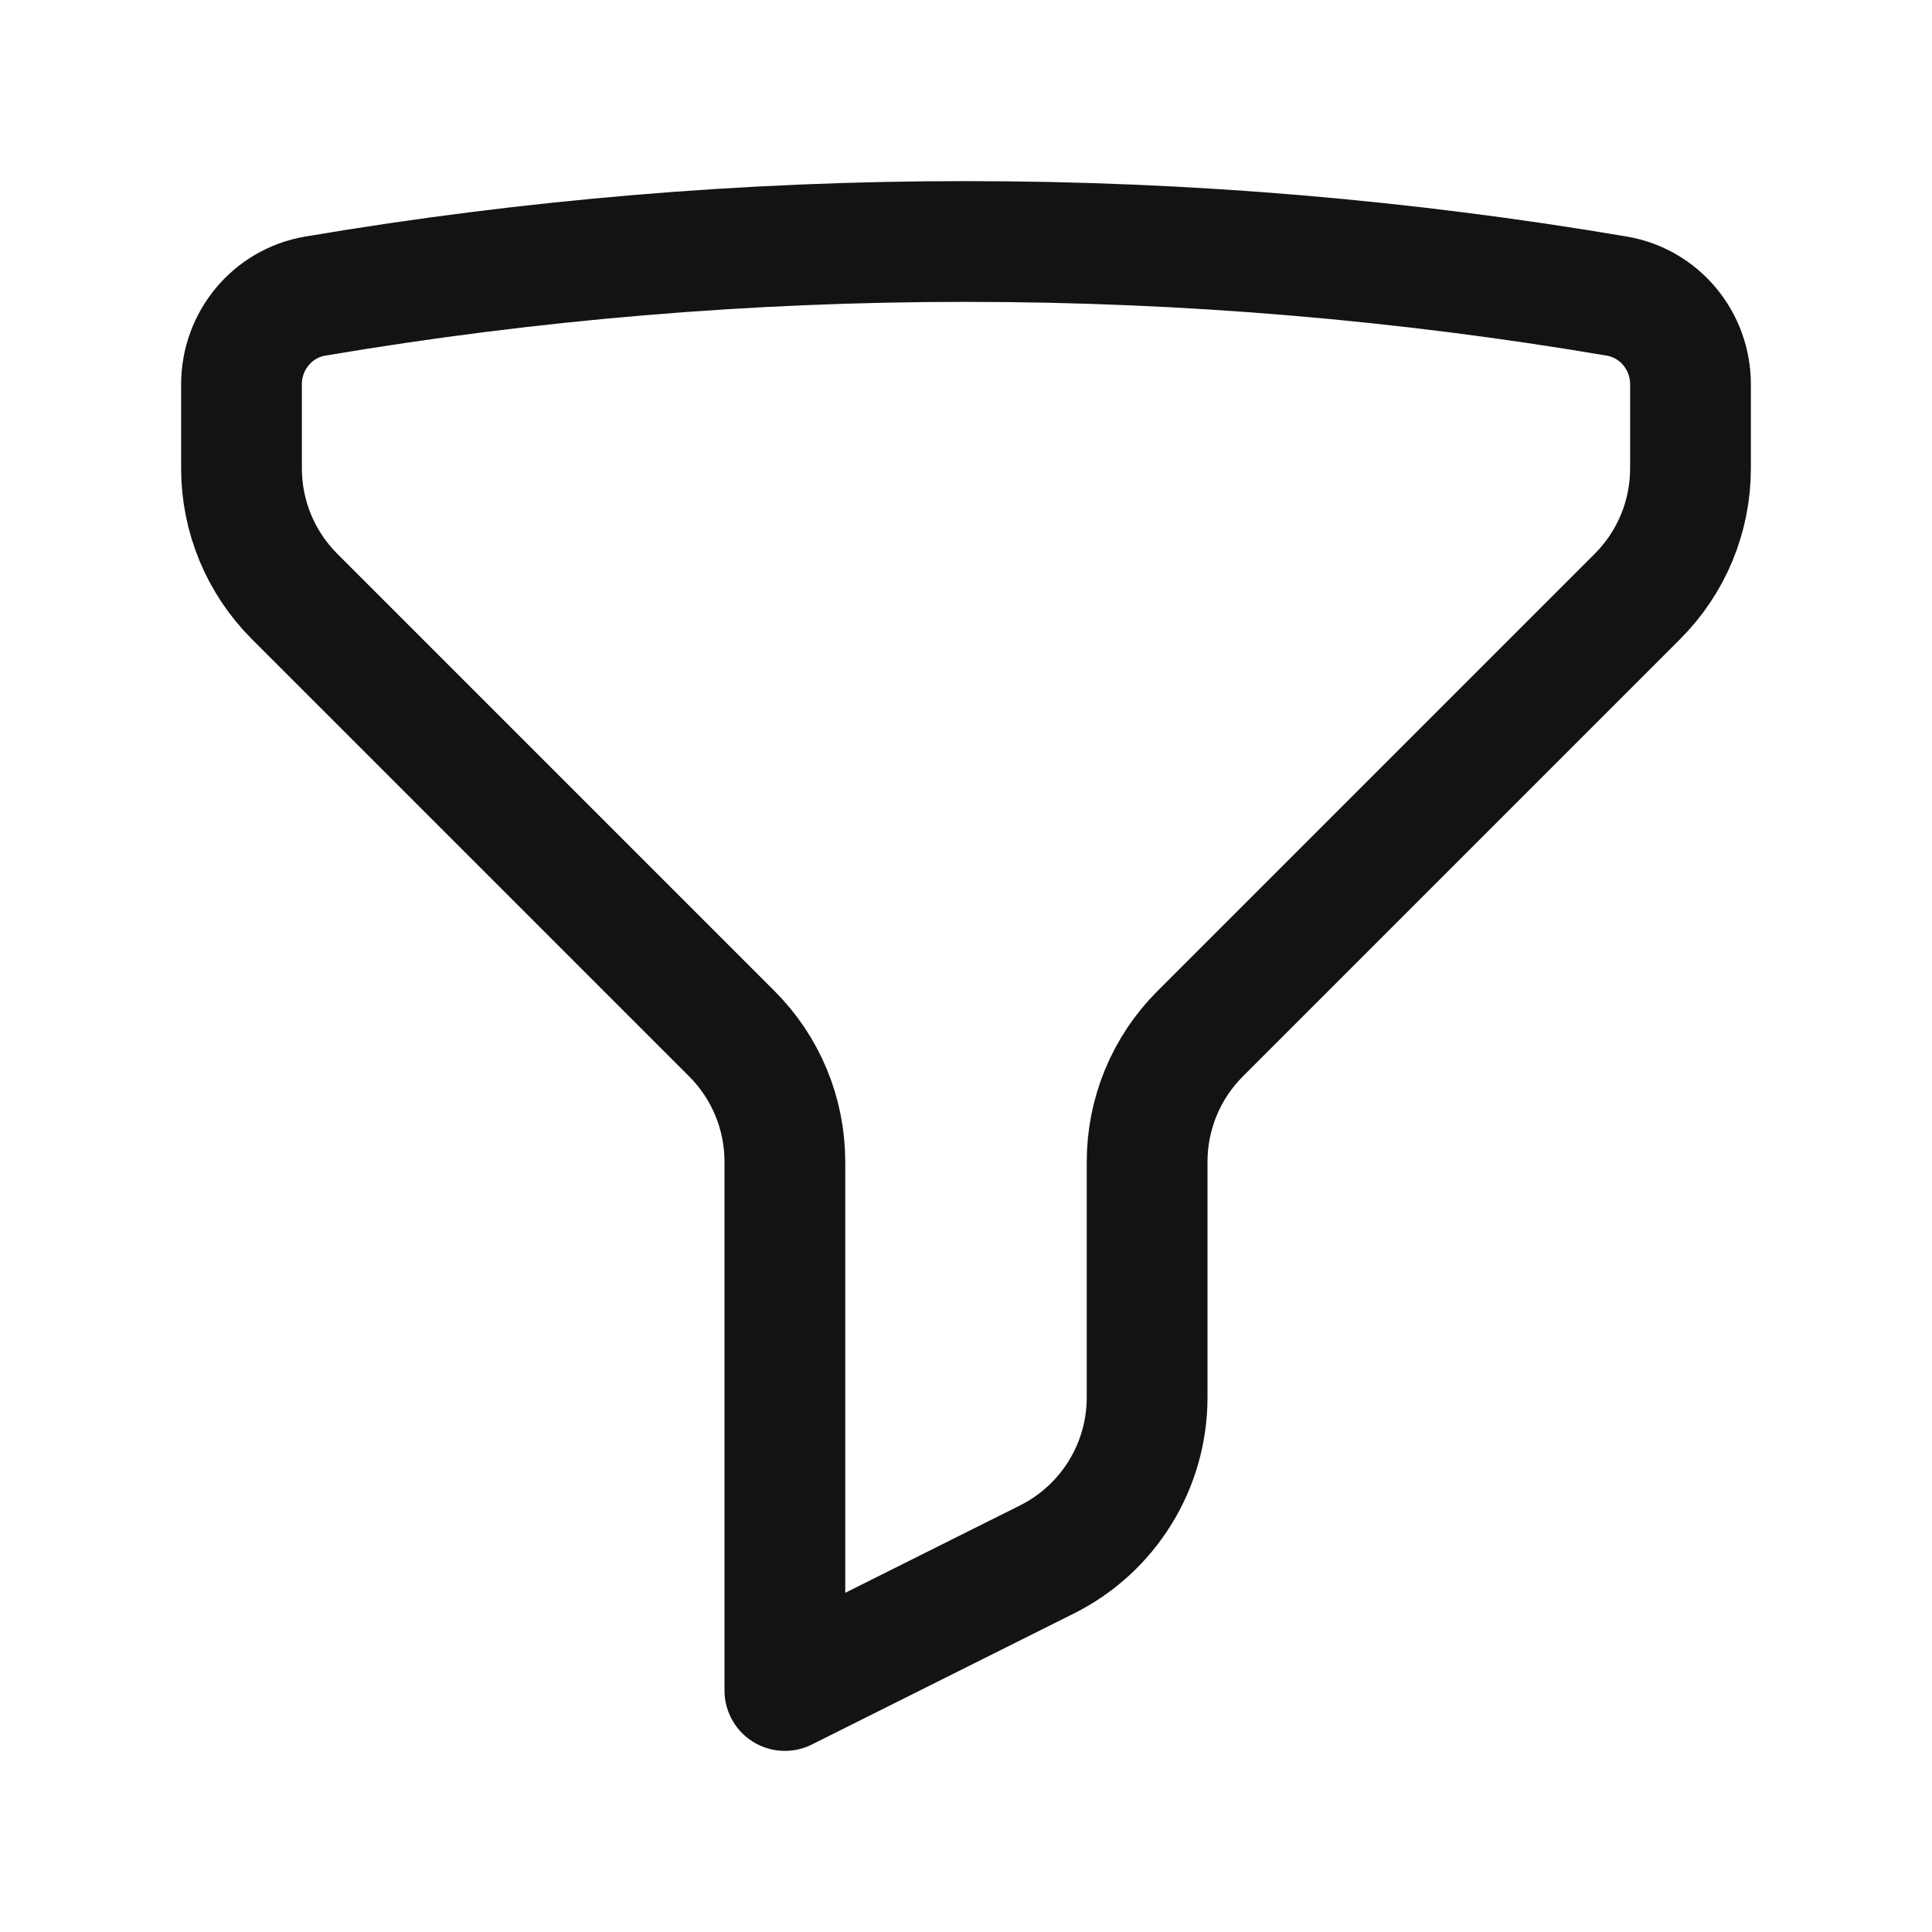
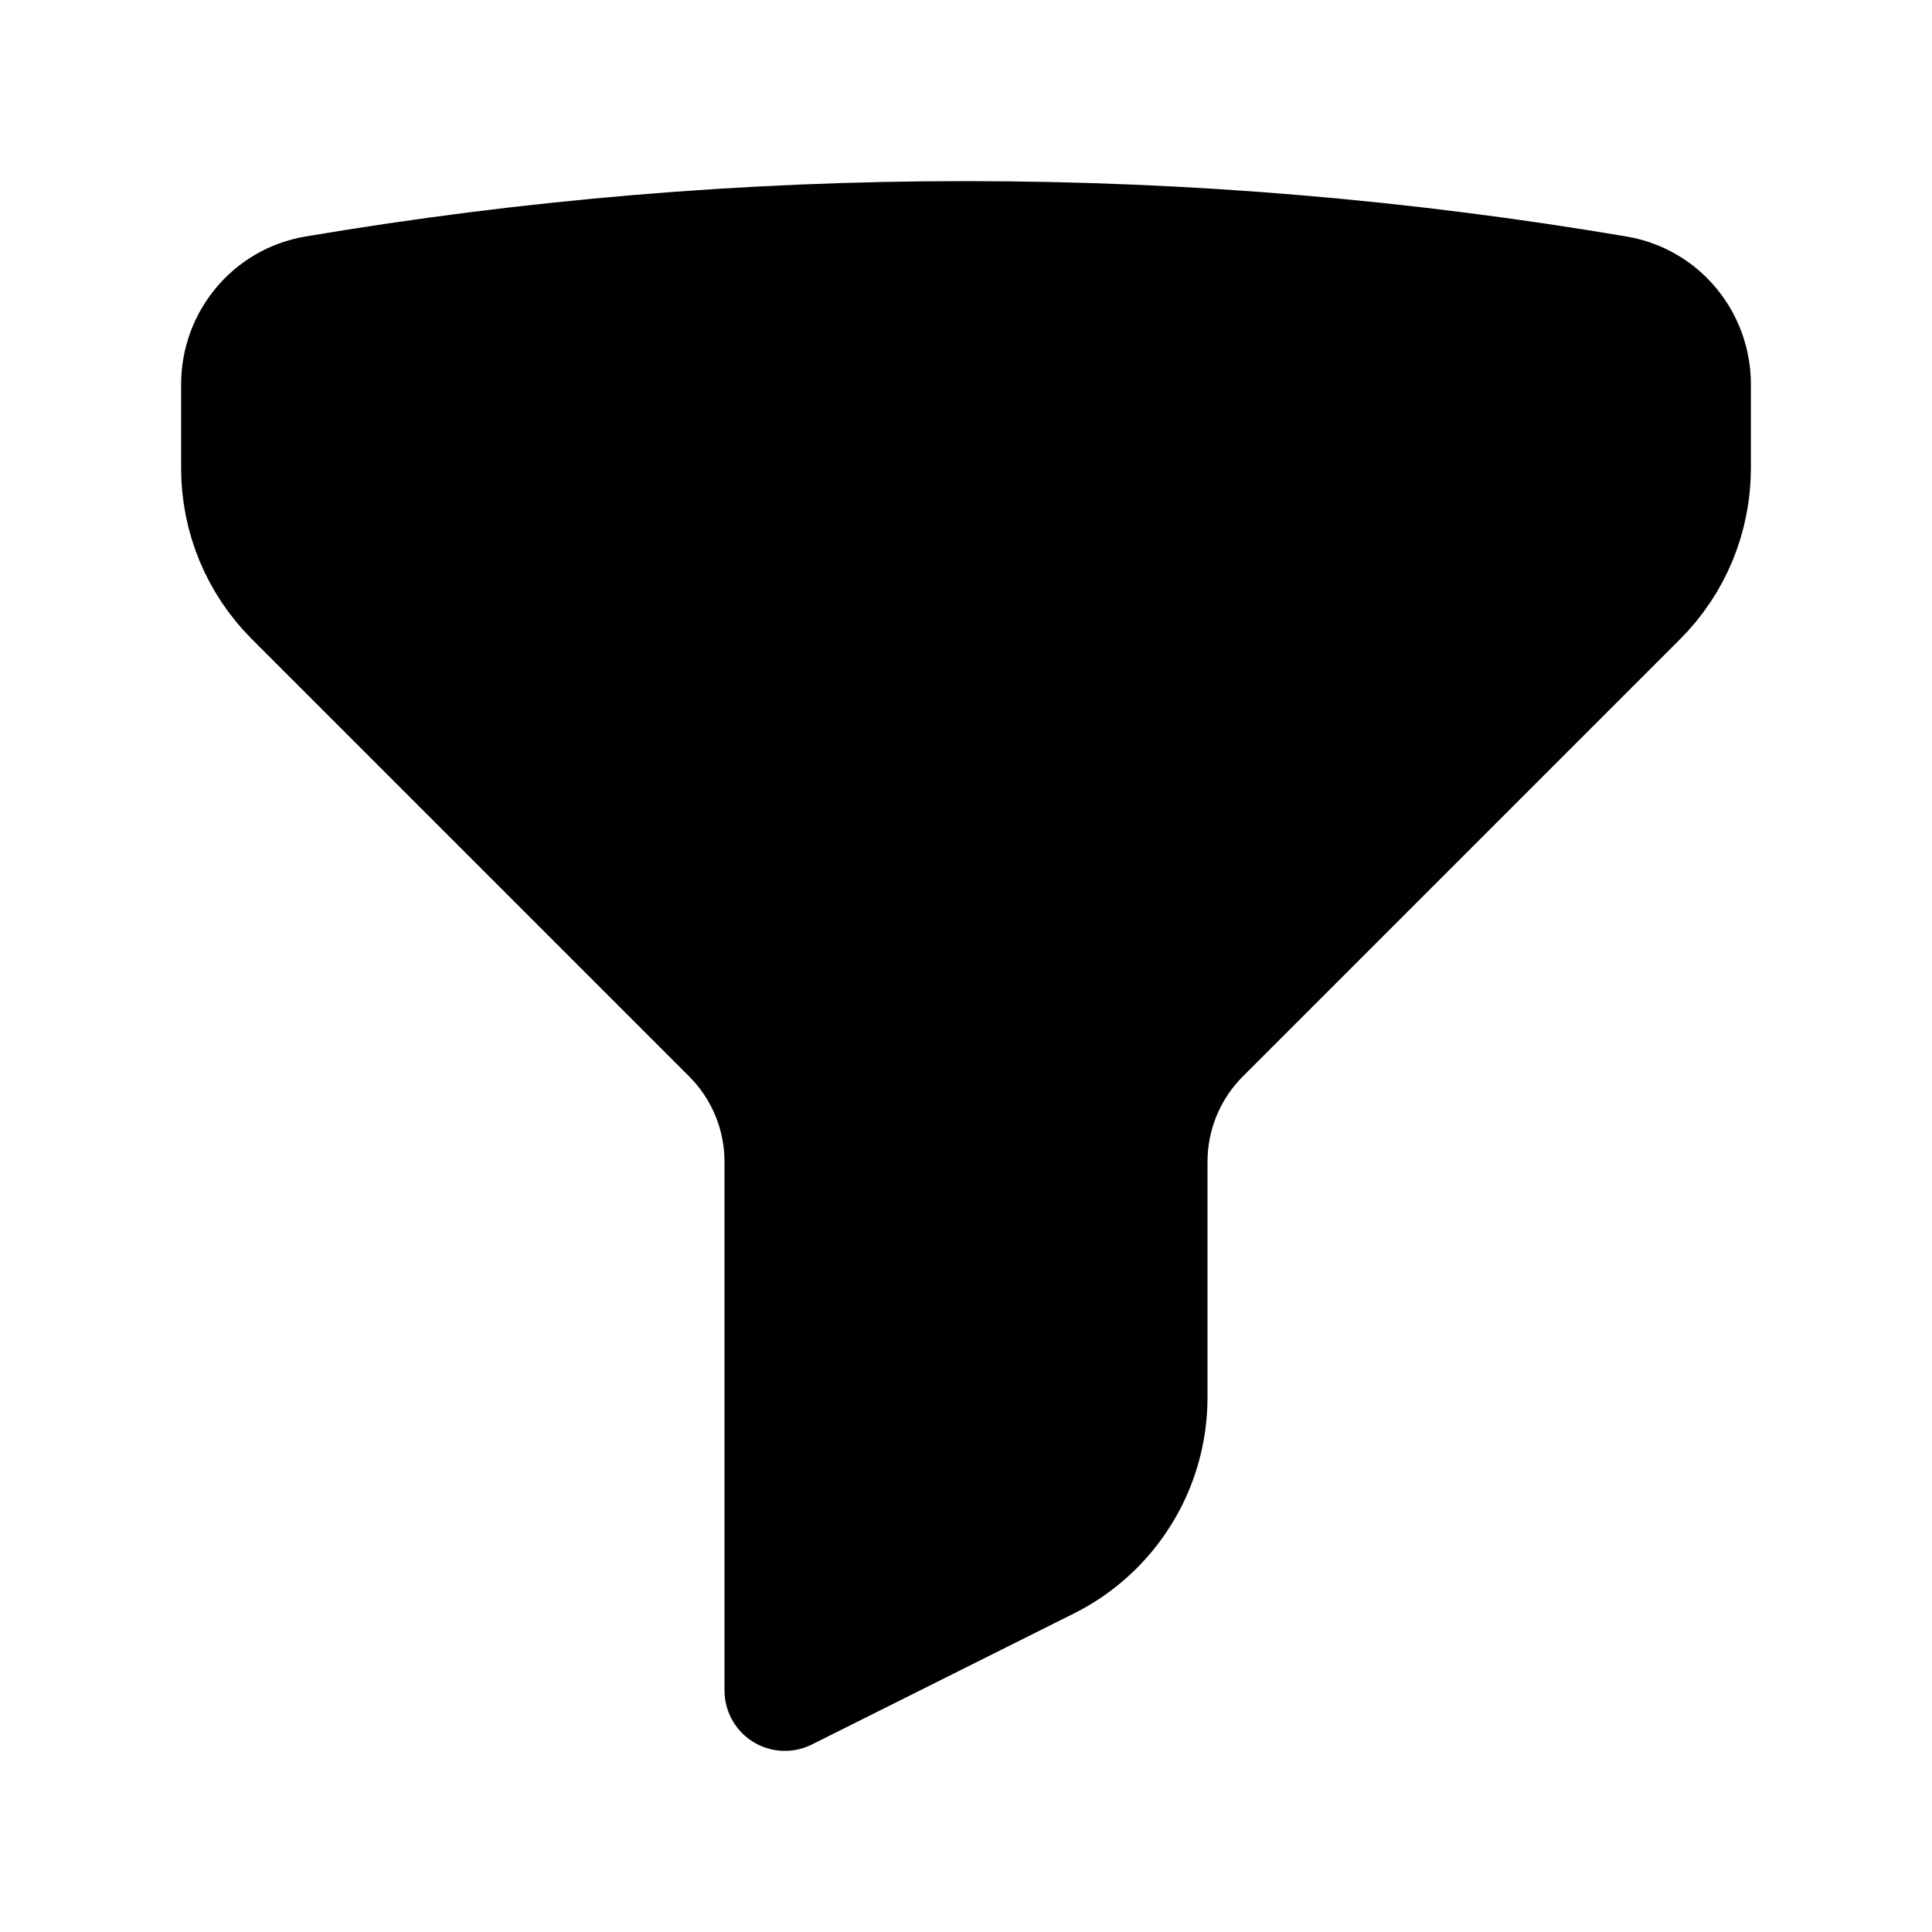
- <svg xmlns="http://www.w3.org/2000/svg" width="24" height="24" viewBox="0 0 24 24" fill="none">
-   <path d="M12 3C14.755 3 17.455 3.232 20.083 3.678C20.616 3.768 21 4.234 21 4.774V5.818C21 6.113 20.942 6.406 20.829 6.679C20.716 6.952 20.55 7.2 20.341 7.409L14.909 12.841C14.7 13.05 14.534 13.298 14.421 13.571C14.308 13.844 14.25 14.136 14.25 14.432V17.359C14.25 17.777 14.134 18.187 13.914 18.542C13.694 18.898 13.38 19.185 13.006 19.372L9.75 21V14.432C9.75 14.136 9.692 13.844 9.579 13.571C9.466 13.298 9.3 13.05 9.091 12.841L3.659 7.409C3.45 7.2 3.284 6.952 3.171 6.679C3.058 6.406 3 6.113 3 5.818V4.774C3 4.234 3.384 3.768 3.917 3.678C6.588 3.226 9.291 2.999 12 3Z" stroke="#131314" stroke-width="1.5" stroke-linecap="round" stroke-linejoin="round" />
+ <svg xmlns="http://www.w3.org/2000/svg" width="24" height="24" viewBox="0 0 24 24" fill="currentColor">
+   <path d="M12 3C14.755 3 17.455 3.232 20.083 3.678C20.616 3.768 21 4.234 21 4.774V5.818C21 6.113 20.942 6.406 20.829 6.679C20.716 6.952 20.55 7.2 20.341 7.409L14.909 12.841C14.7 13.05 14.534 13.298 14.421 13.571C14.308 13.844 14.25 14.136 14.25 14.432V17.359C14.25 17.777 14.134 18.187 13.914 18.542C13.694 18.898 13.38 19.185 13.006 19.372L9.75 21V14.432C9.75 14.136 9.692 13.844 9.579 13.571C9.466 13.298 9.3 13.05 9.091 12.841L3.659 7.409C3.45 7.2 3.284 6.952 3.171 6.679C3.058 6.406 3 6.113 3 5.818V4.774C3 4.234 3.384 3.768 3.917 3.678C6.588 3.226 9.291 2.999 12 3Z" stroke="currentColor" stroke-width="1.5" stroke-linecap="round" stroke-linejoin="round" />
</svg>
